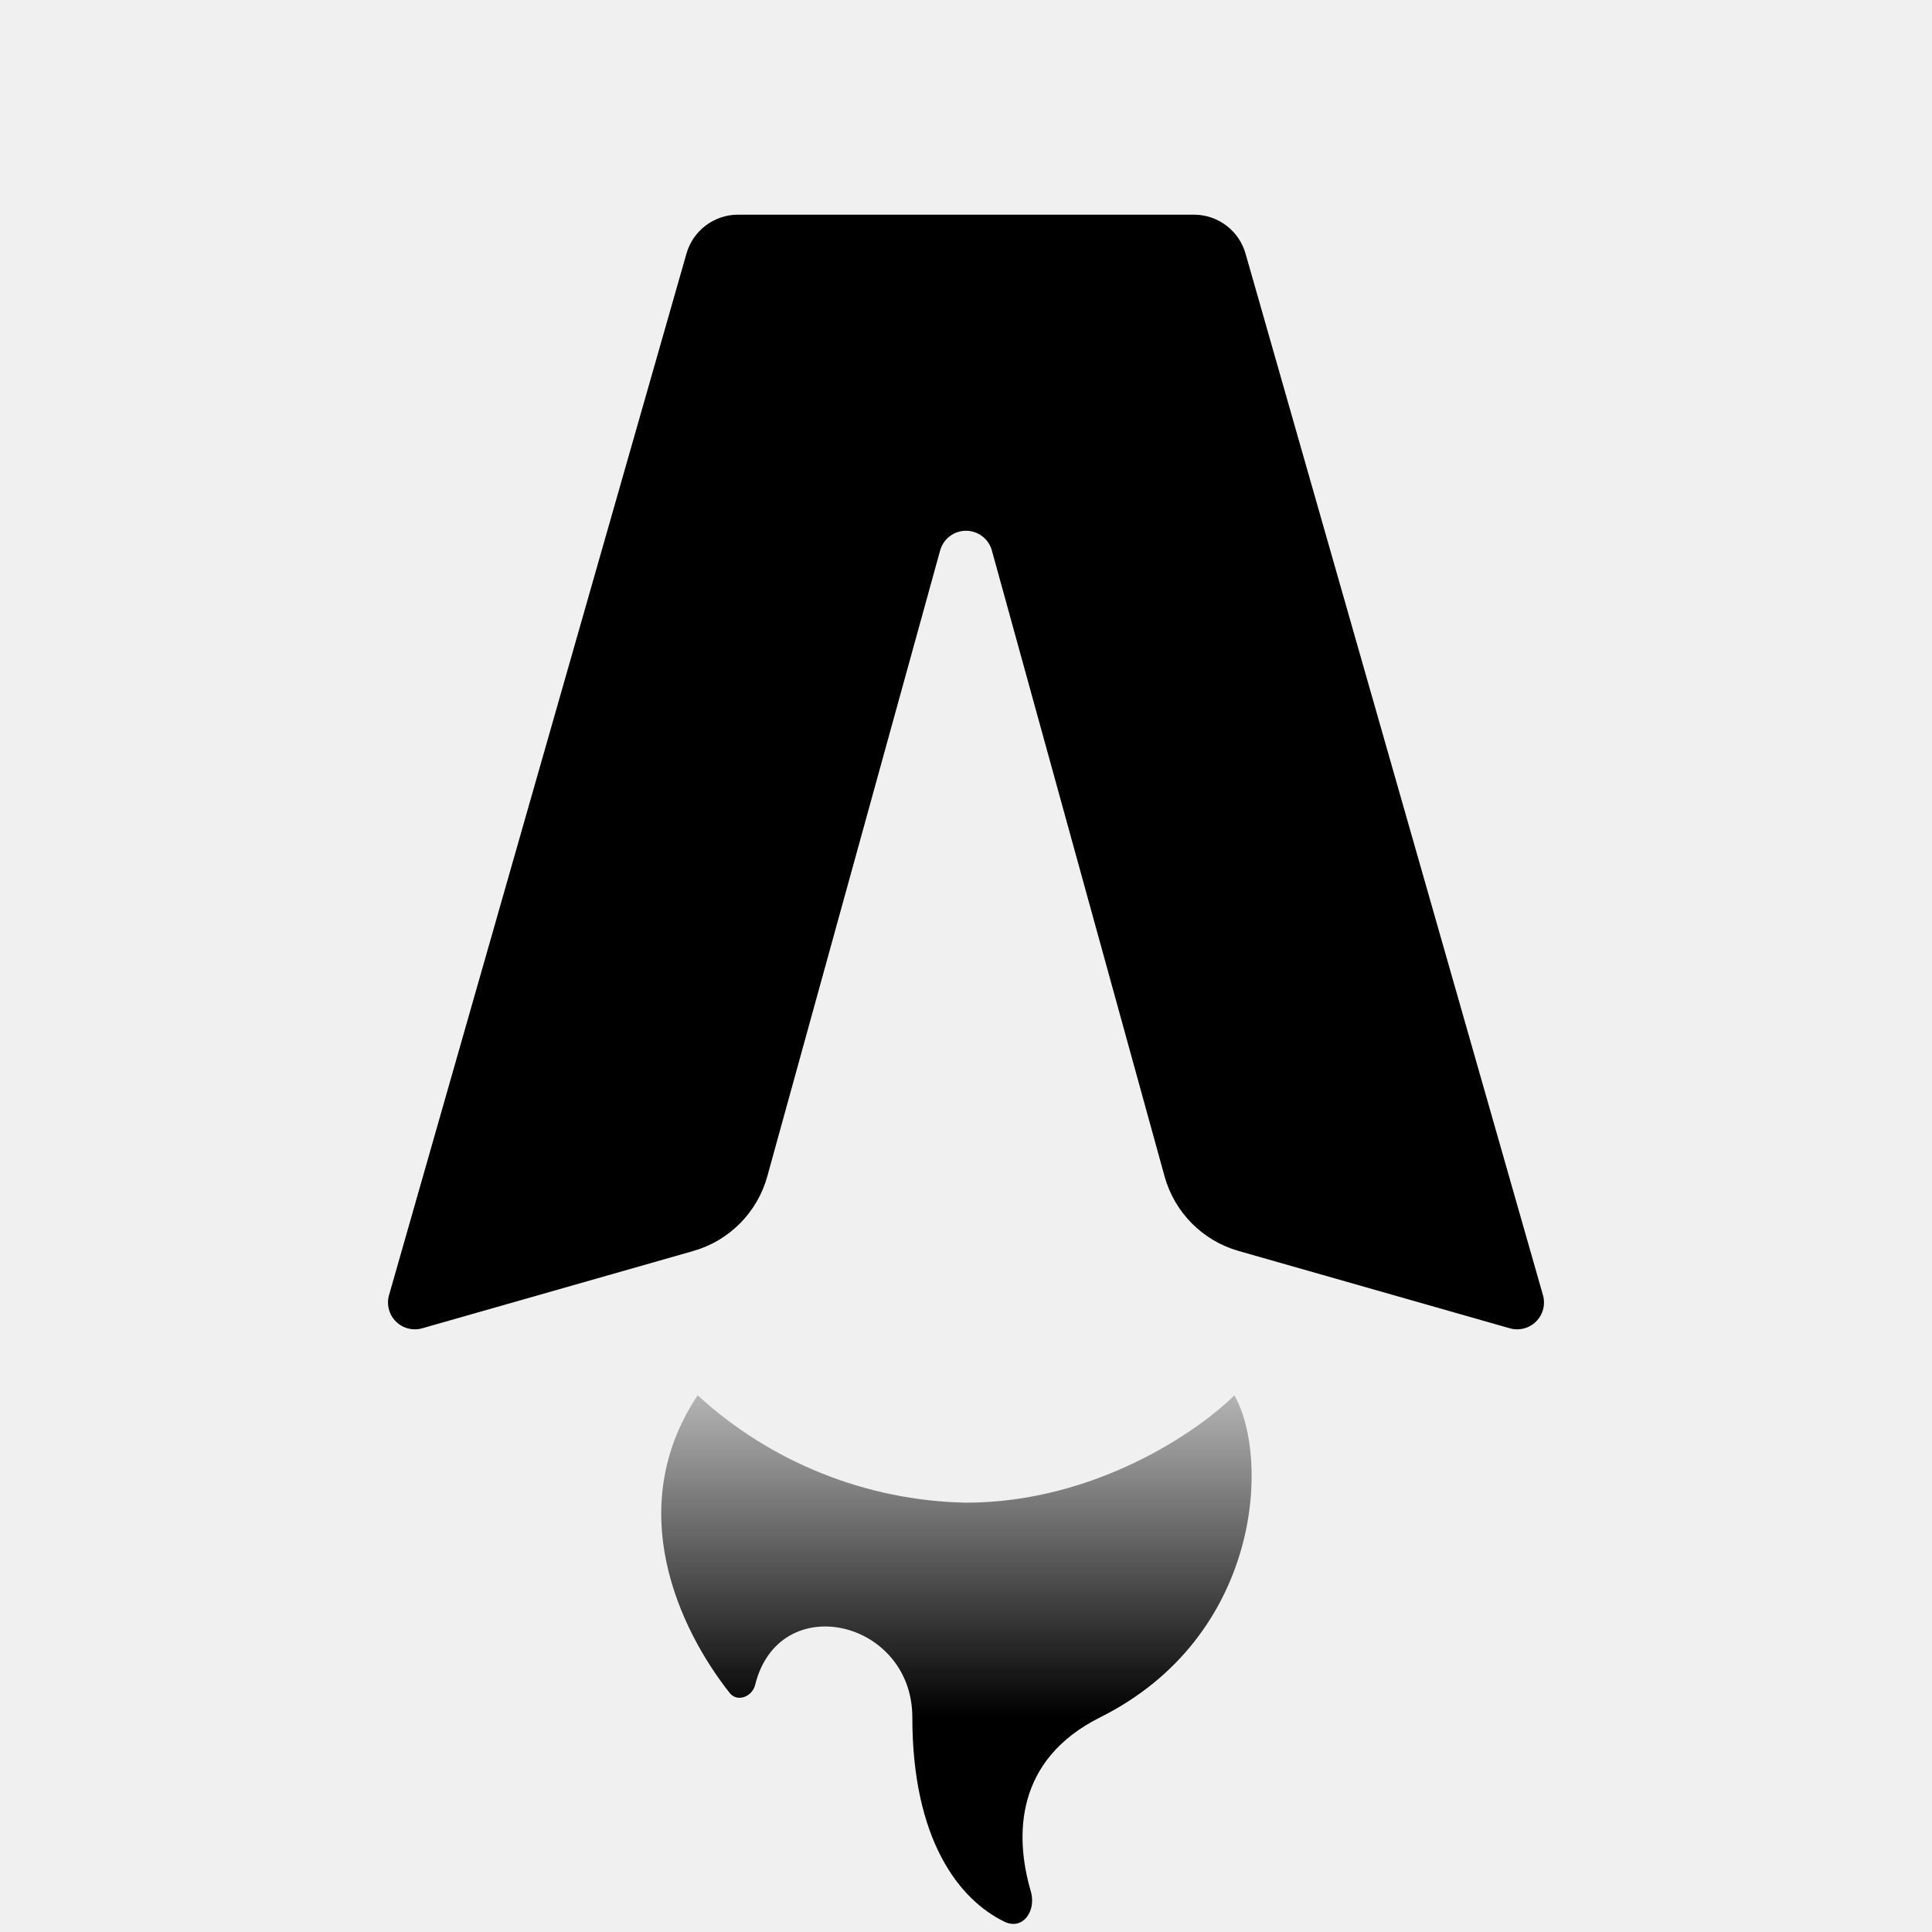
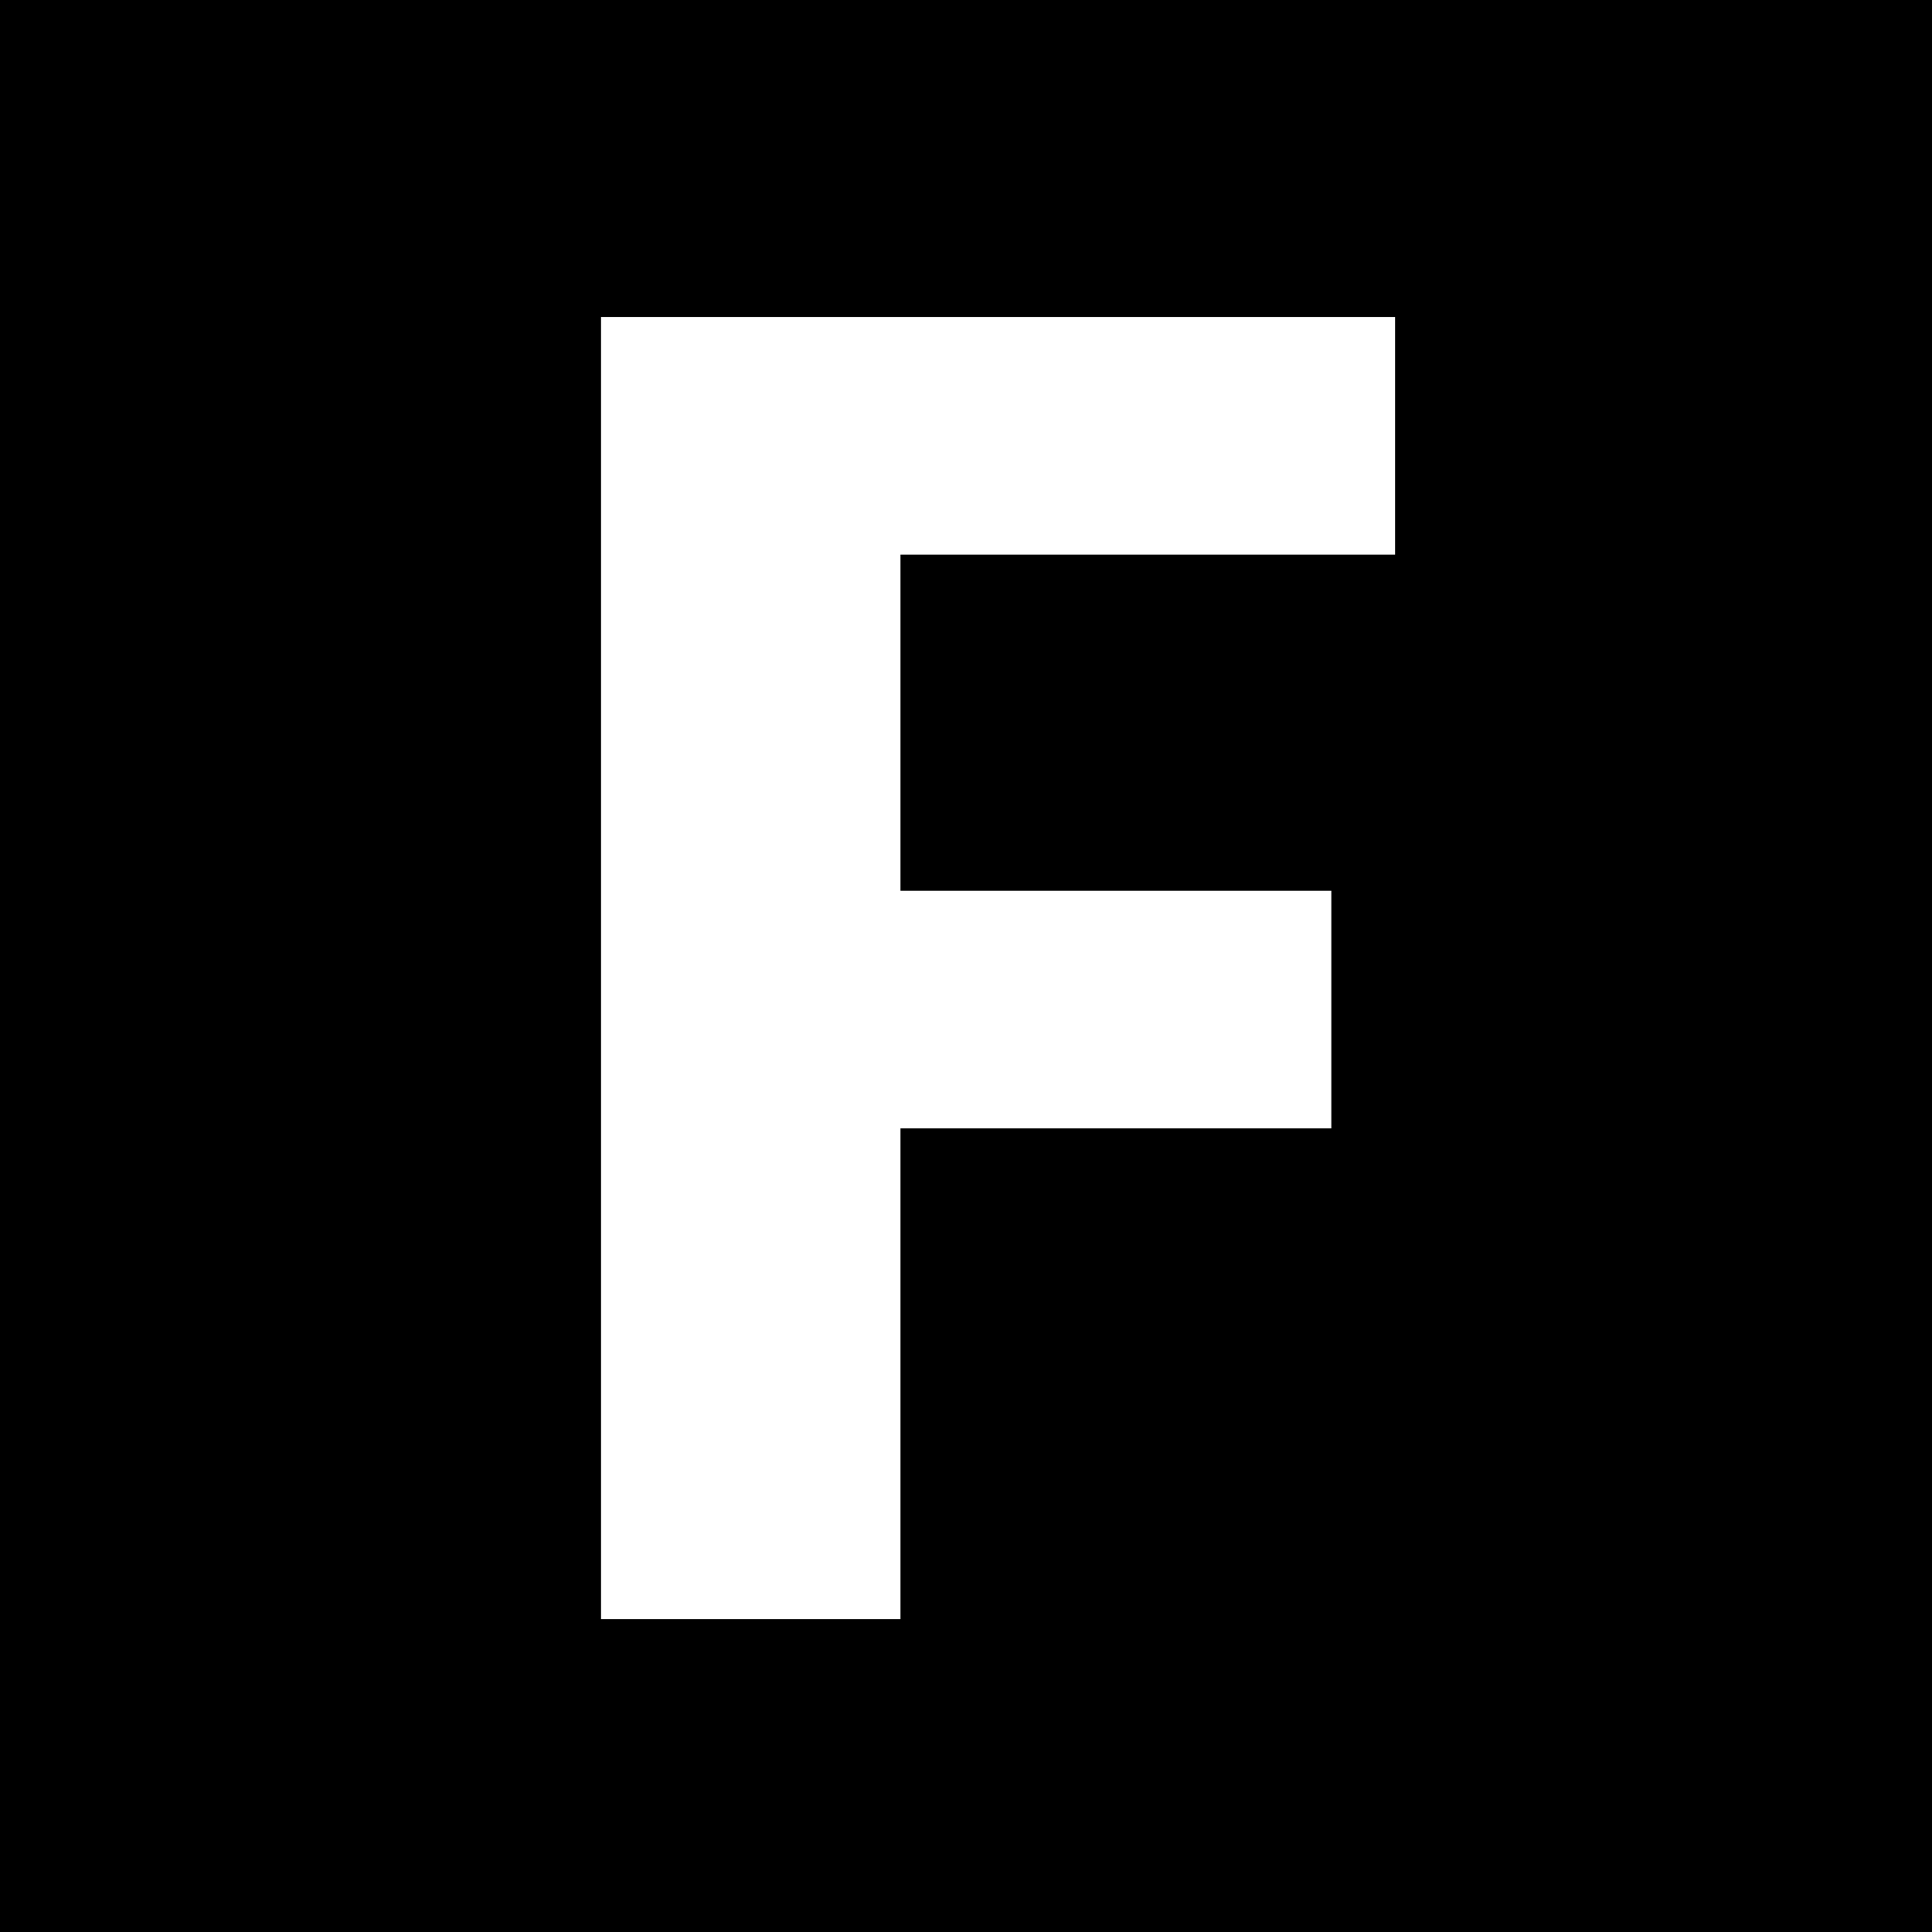
- <svg xmlns="http://www.w3.org/2000/svg" fill="none" viewBox="0 0 36 36">
-   <path fill="#000" d="M22.25 4h-8.5a1 1 0 0 0-.96.73l-5.54 19.4a.5.5 0 0 0 .62.62l5.05-1.44a2 2 0 0 0 1.38-1.4l3.22-11.66a.5.5 0 0 1 .96 0l3.22 11.67a2 2 0 0 0 1.38 1.39l5.05 1.44a.5.5 0 0 0 .62-.62l-5.54-19.4a1 1 0 0 0-.96-.73Z" />
-   <path fill="url(#gradient)" d="M18 28a7.63 7.63 0 0 1-5-2c-1.4 2.1-.35 4.35.6 5.55.14.17.41.07.47-.15.44-1.8 2.93-1.22 2.93.6 0 2.28.87 3.4 1.72 3.81.34.16.59-.2.49-.56-.31-1.05-.29-2.46 1.29-3.25 3-1.5 3.17-4.83 2.5-6-.67.67-2.6 2-5 2Z" />
-   <defs>
-     <linearGradient id="gradient" x1="16" x2="16" y1="32" y2="24" gradientUnits="userSpaceOnUse">
-       <stop stop-color="#000" />
-       <stop offset="1" stop-color="#000" stop-opacity="0" />
-     </linearGradient>
-   </defs>
-   <style>
-     @media (prefers-color-scheme:dark){:root{filter:invert(100%)}}
-   </style>
+ <svg xmlns="http://www.w3.org/2000/svg" width="256" height="256" viewBox="0 0 256 256" fill="none">
+   <rect width="256" height="256" fill="black" />
+   <path d="M176.408 149.52H119.32V214.544H79.64V42H184.856V73.488H119.32V118.032H176.408V149.52Z" fill="white" />
</svg>
